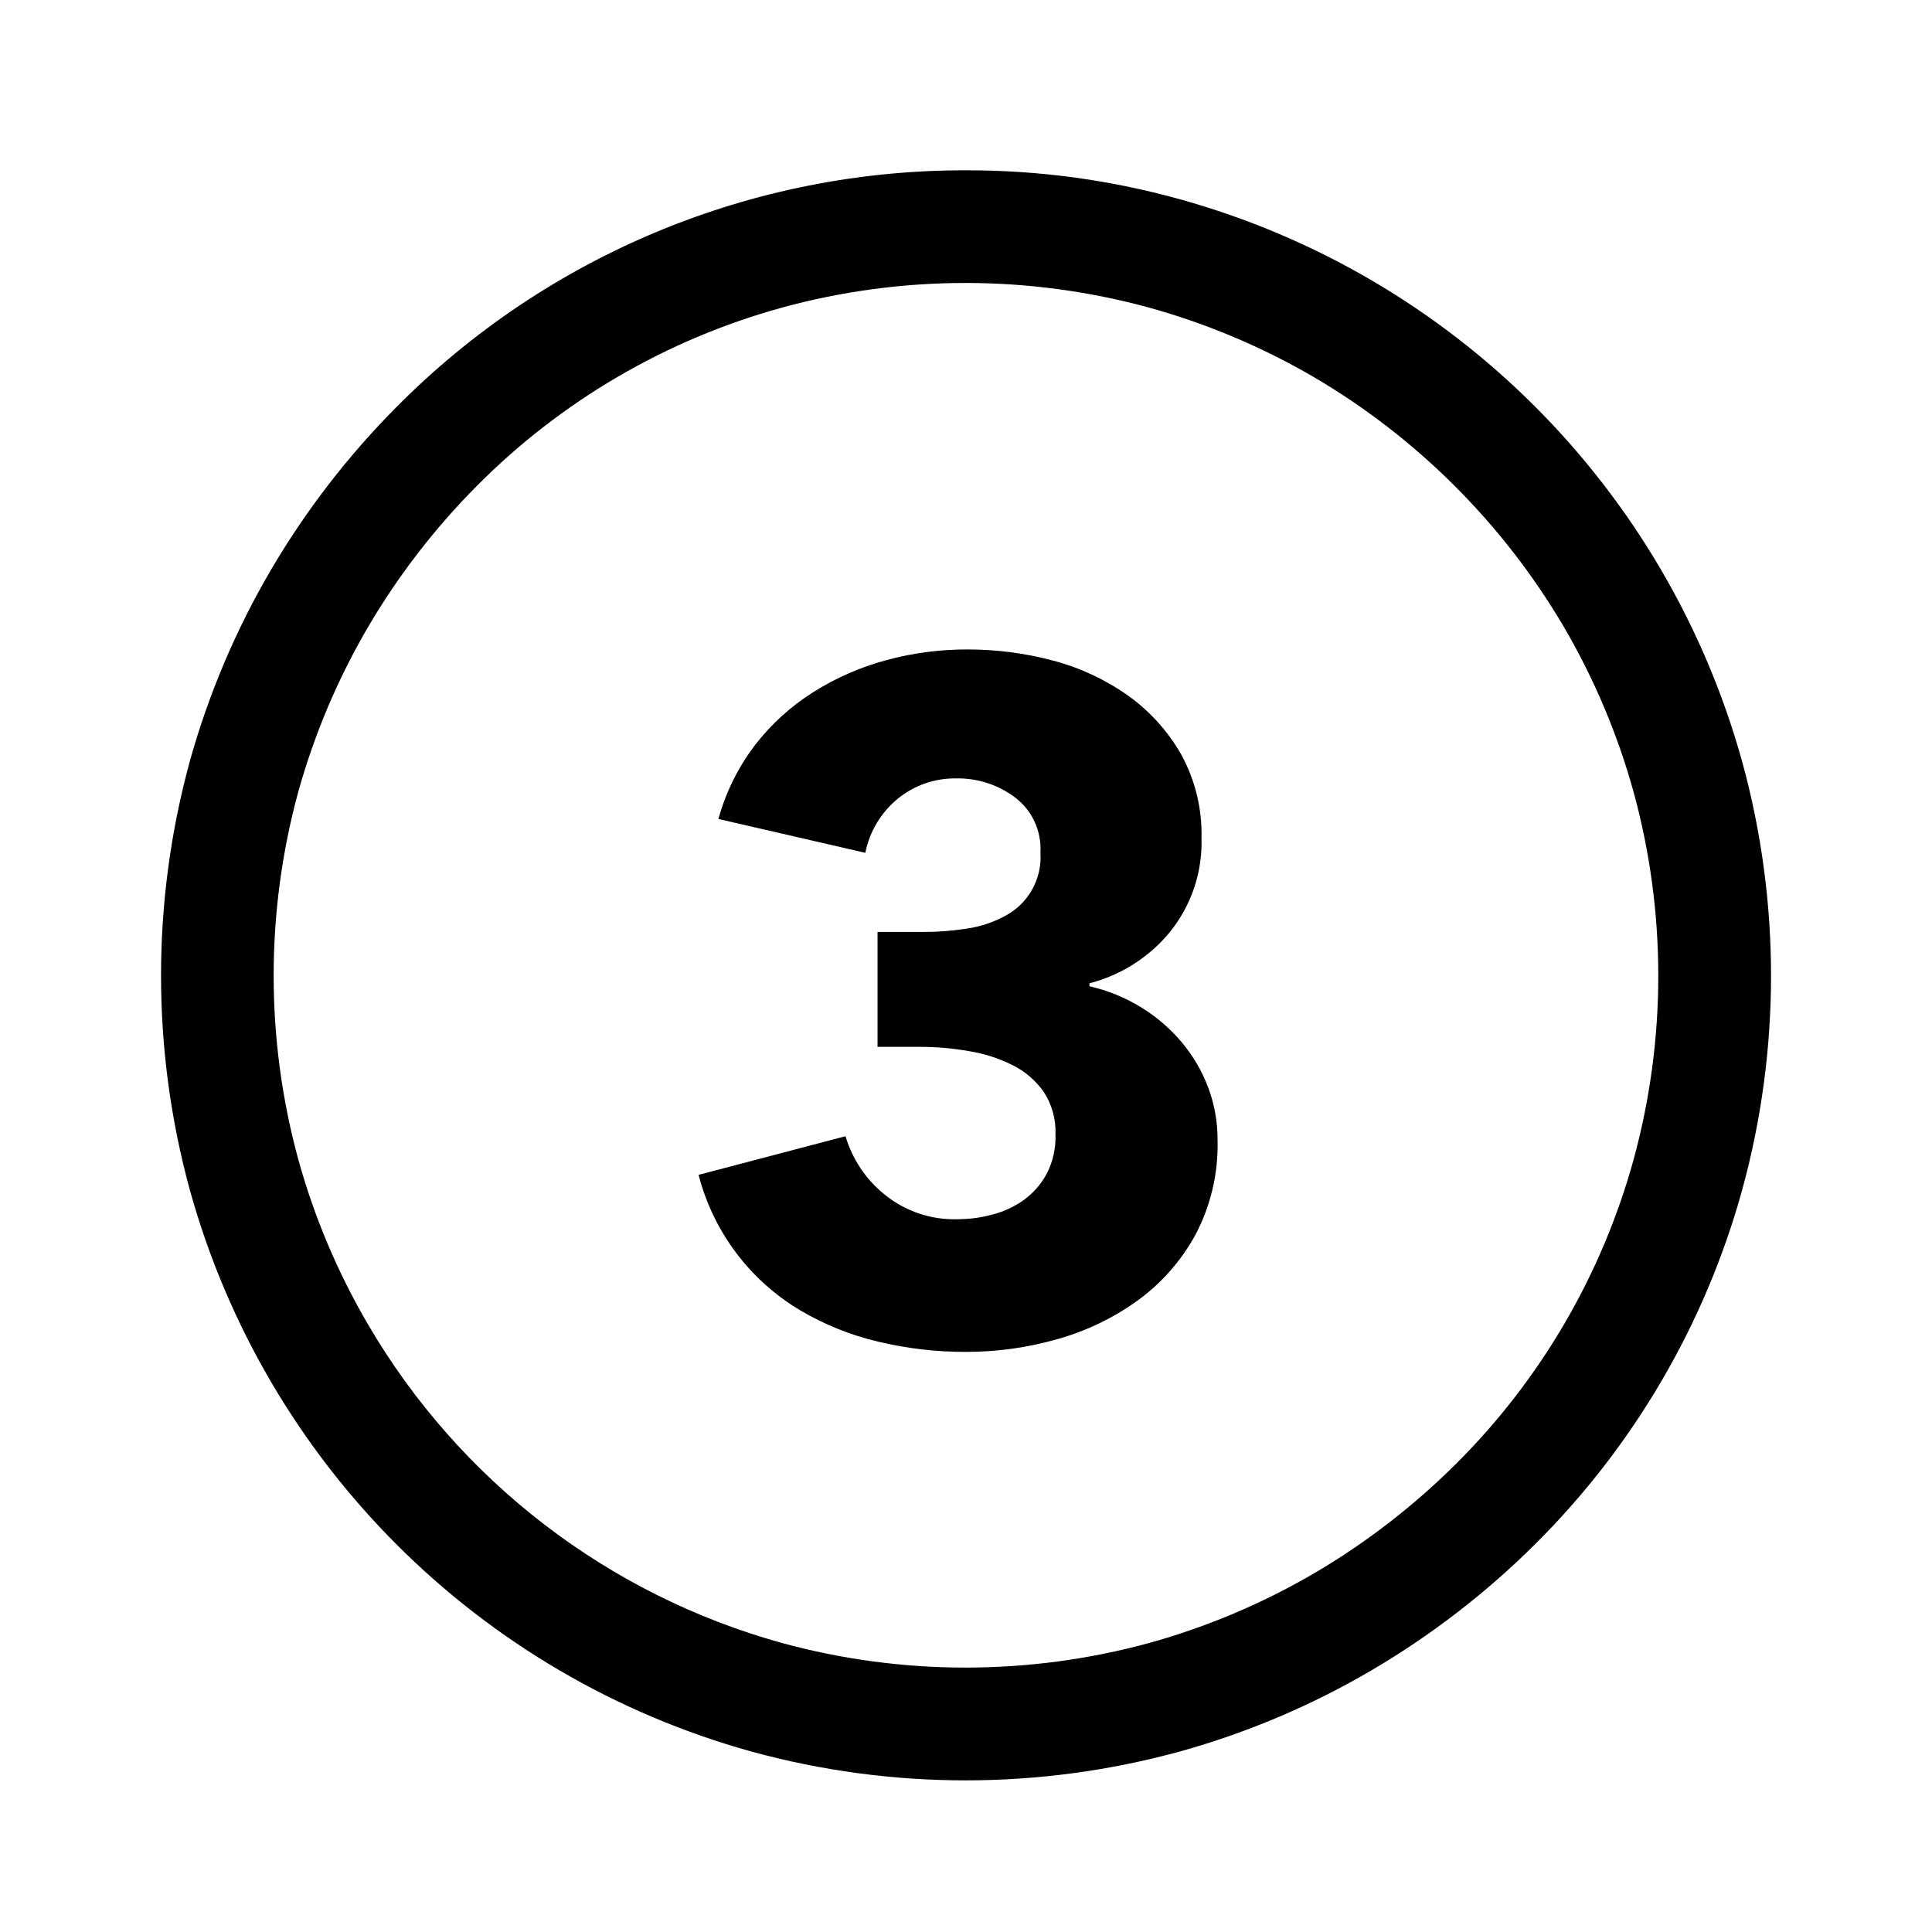
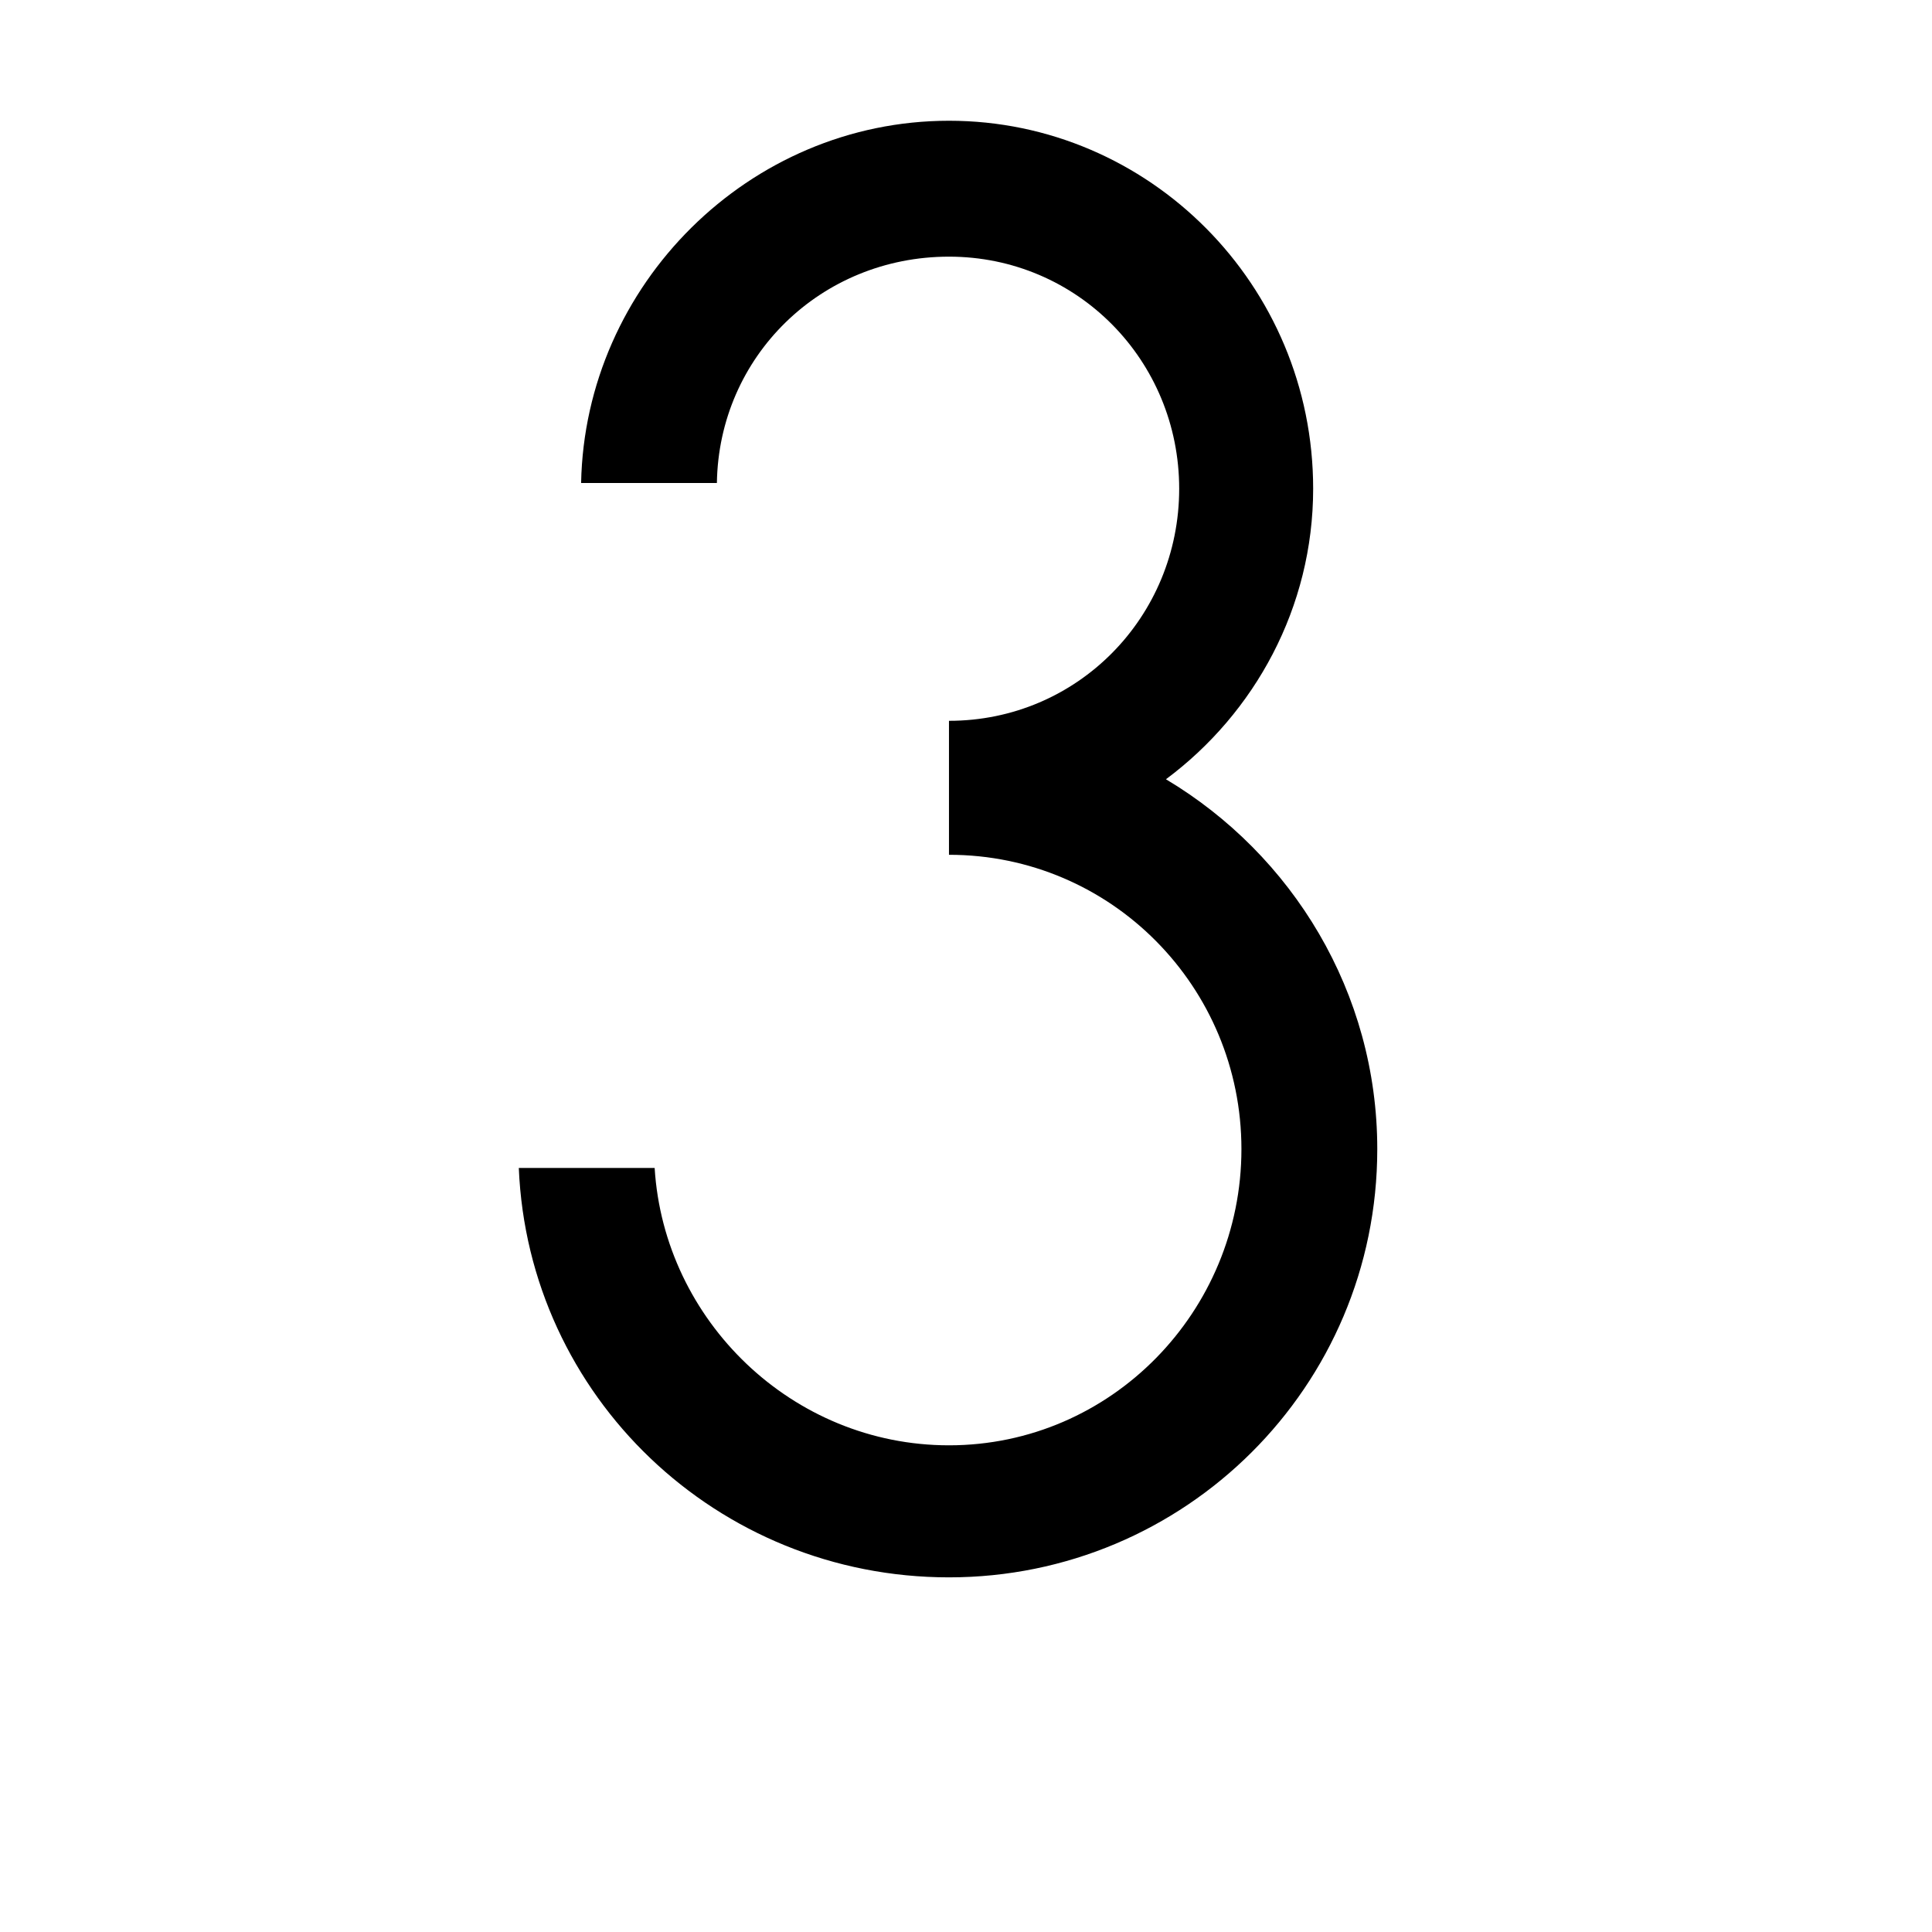
- <svg xmlns="http://www.w3.org/2000/svg" fill="#000000" width="800px" height="800px" viewBox="-1 0 19 19" class="cf-icon-svg">
-   <path d="M10.598 1.958a7.948 7.948 0 0 1 5.536 5.535 7.956 7.956 0 0 1 0 4.206 7.863 7.863 0 0 1-2.04 3.49 8.081 8.081 0 0 1-1.605 1.237 7.914 7.914 0 0 1-1.89.8 7.965 7.965 0 0 1-4.207 0 7.934 7.934 0 0 1-5.526-5.527 7.99 7.99 0 0 1 0-4.21 7.94 7.94 0 0 1 .8-1.887A8.05 8.05 0 0 1 2.902 4 7.86 7.86 0 0 1 8.5 1.675a7.77 7.77 0 0 1 2.098.283zM6.691 3.025A6.753 6.753 0 0 0 3.688 4.78a6.987 6.987 0 0 0-1.067 1.384 6.847 6.847 0 0 0-.688 1.624 6.872 6.872 0 0 0 0 3.613 6.811 6.811 0 0 0 .688 1.627 6.824 6.824 0 0 0 4.07 3.13 6.857 6.857 0 0 0 3.609 0 6.855 6.855 0 0 0 1.628-.688 7.011 7.011 0 0 0 1.384-1.067 6.754 6.754 0 0 0 1.754-3.002 6.847 6.847 0 0 0 0-3.61 6.834 6.834 0 0 0-.687-1.627 6.92 6.92 0 0 0-2.452-2.452 6.84 6.84 0 0 0-1.627-.687 6.847 6.847 0 0 0-3.61 0zm4.19 7.668a1.529 1.529 0 0 0-.26-.444 1.647 1.647 0 0 0-.398-.342 1.69 1.69 0 0 0-.509-.208V9.67a1.51 1.51 0 0 0 .792-.505 1.402 1.402 0 0 0 .31-.923 1.626 1.626 0 0 0-.199-.821 1.814 1.814 0 0 0-.523-.58 2.282 2.282 0 0 0-.736-.344 3.251 3.251 0 0 0-.848-.11 3.01 3.01 0 0 0-.797.106 2.625 2.625 0 0 0-.717.315 2.222 2.222 0 0 0-.57.518 2.142 2.142 0 0 0-.361.728l1.445.333a.92.92 0 0 1 .32-.533.891.891 0 0 1 .578-.199.936.936 0 0 1 .574.187.633.633 0 0 1 .25.54.654.654 0 0 1-.356.63 1.128 1.128 0 0 1-.366.12 2.706 2.706 0 0 1-.426.033H7.63v1.13h.417a2.816 2.816 0 0 1 .481.042 1.488 1.488 0 0 1 .43.138.821.821 0 0 1 .307.264.714.714 0 0 1 .115.417.789.789 0 0 1-.087.389.776.776 0 0 1-.223.255.93.93 0 0 1-.305.143 1.292 1.292 0 0 1-.339.047 1.085 1.085 0 0 1-.731-.246 1.163 1.163 0 0 1-.38-.57l-1.445.38a2.186 2.186 0 0 0 .996 1.33 2.723 2.723 0 0 0 .769.31 3.665 3.665 0 0 0 .866.101 3.26 3.26 0 0 0 .893-.124 2.506 2.506 0 0 0 .792-.38 1.958 1.958 0 0 0 .57-.647 1.89 1.89 0 0 0 .218-.93 1.462 1.462 0 0 0-.093-.522z" />
+ <svg xmlns="http://www.w3.org/2000/svg" fill="#000000" width="800px" height="800px" viewBox="-7 0 32 32" version="1.1">
+   <path d="M4.875 8h-2.25c0.063-3.281 2.781-6 6.094-6s6.031 2.719 6.031 6.094c0 1.969-0.969 3.719-2.438 4.813 2.094 1.25 3.5 3.531 3.5 6.125 0 3.938-3.188 7.094-7.094 7.094-3.844 0-6.969-3-7.125-6.781h2.25c0.156 2.531 2.281 4.594 4.875 4.594 2.688 0 4.844-2.219 4.844-4.906s-2.156-4.875-4.844-4.875v-2.219c2.125 0 3.813-1.719 3.813-3.844s-1.688-3.844-3.813-3.844-3.813 1.656-3.844 3.75z" />
</svg>
